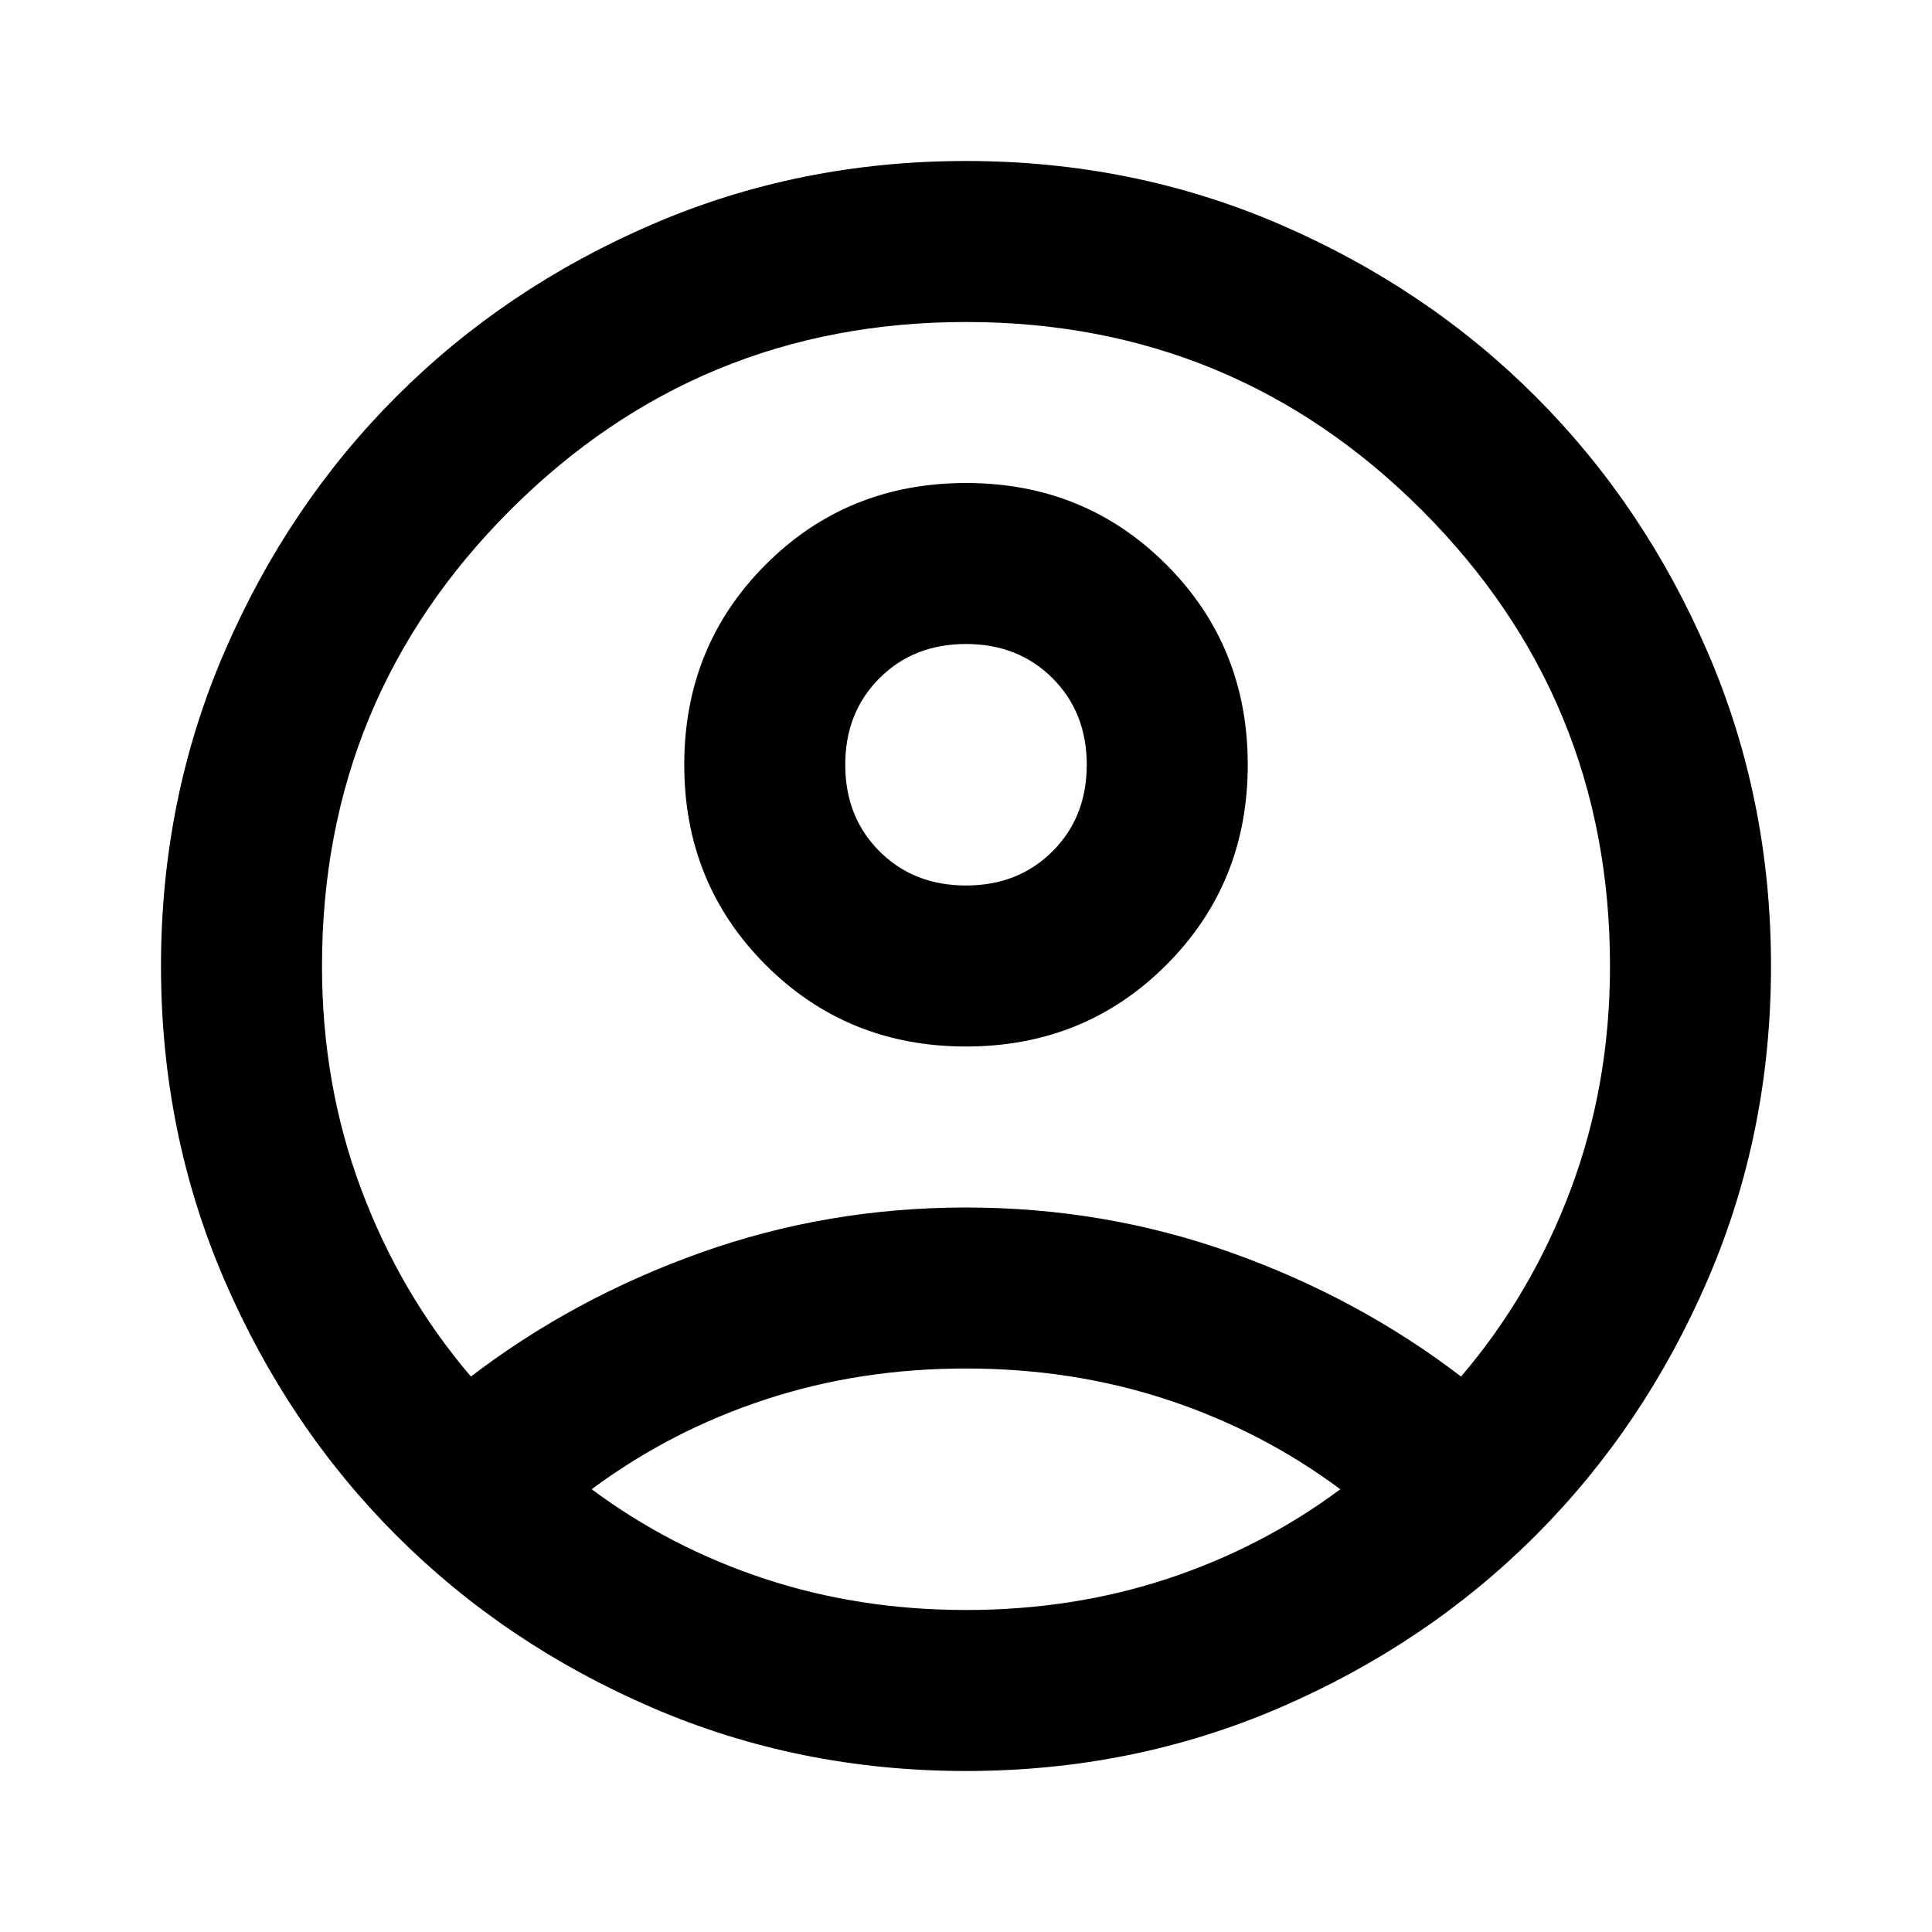
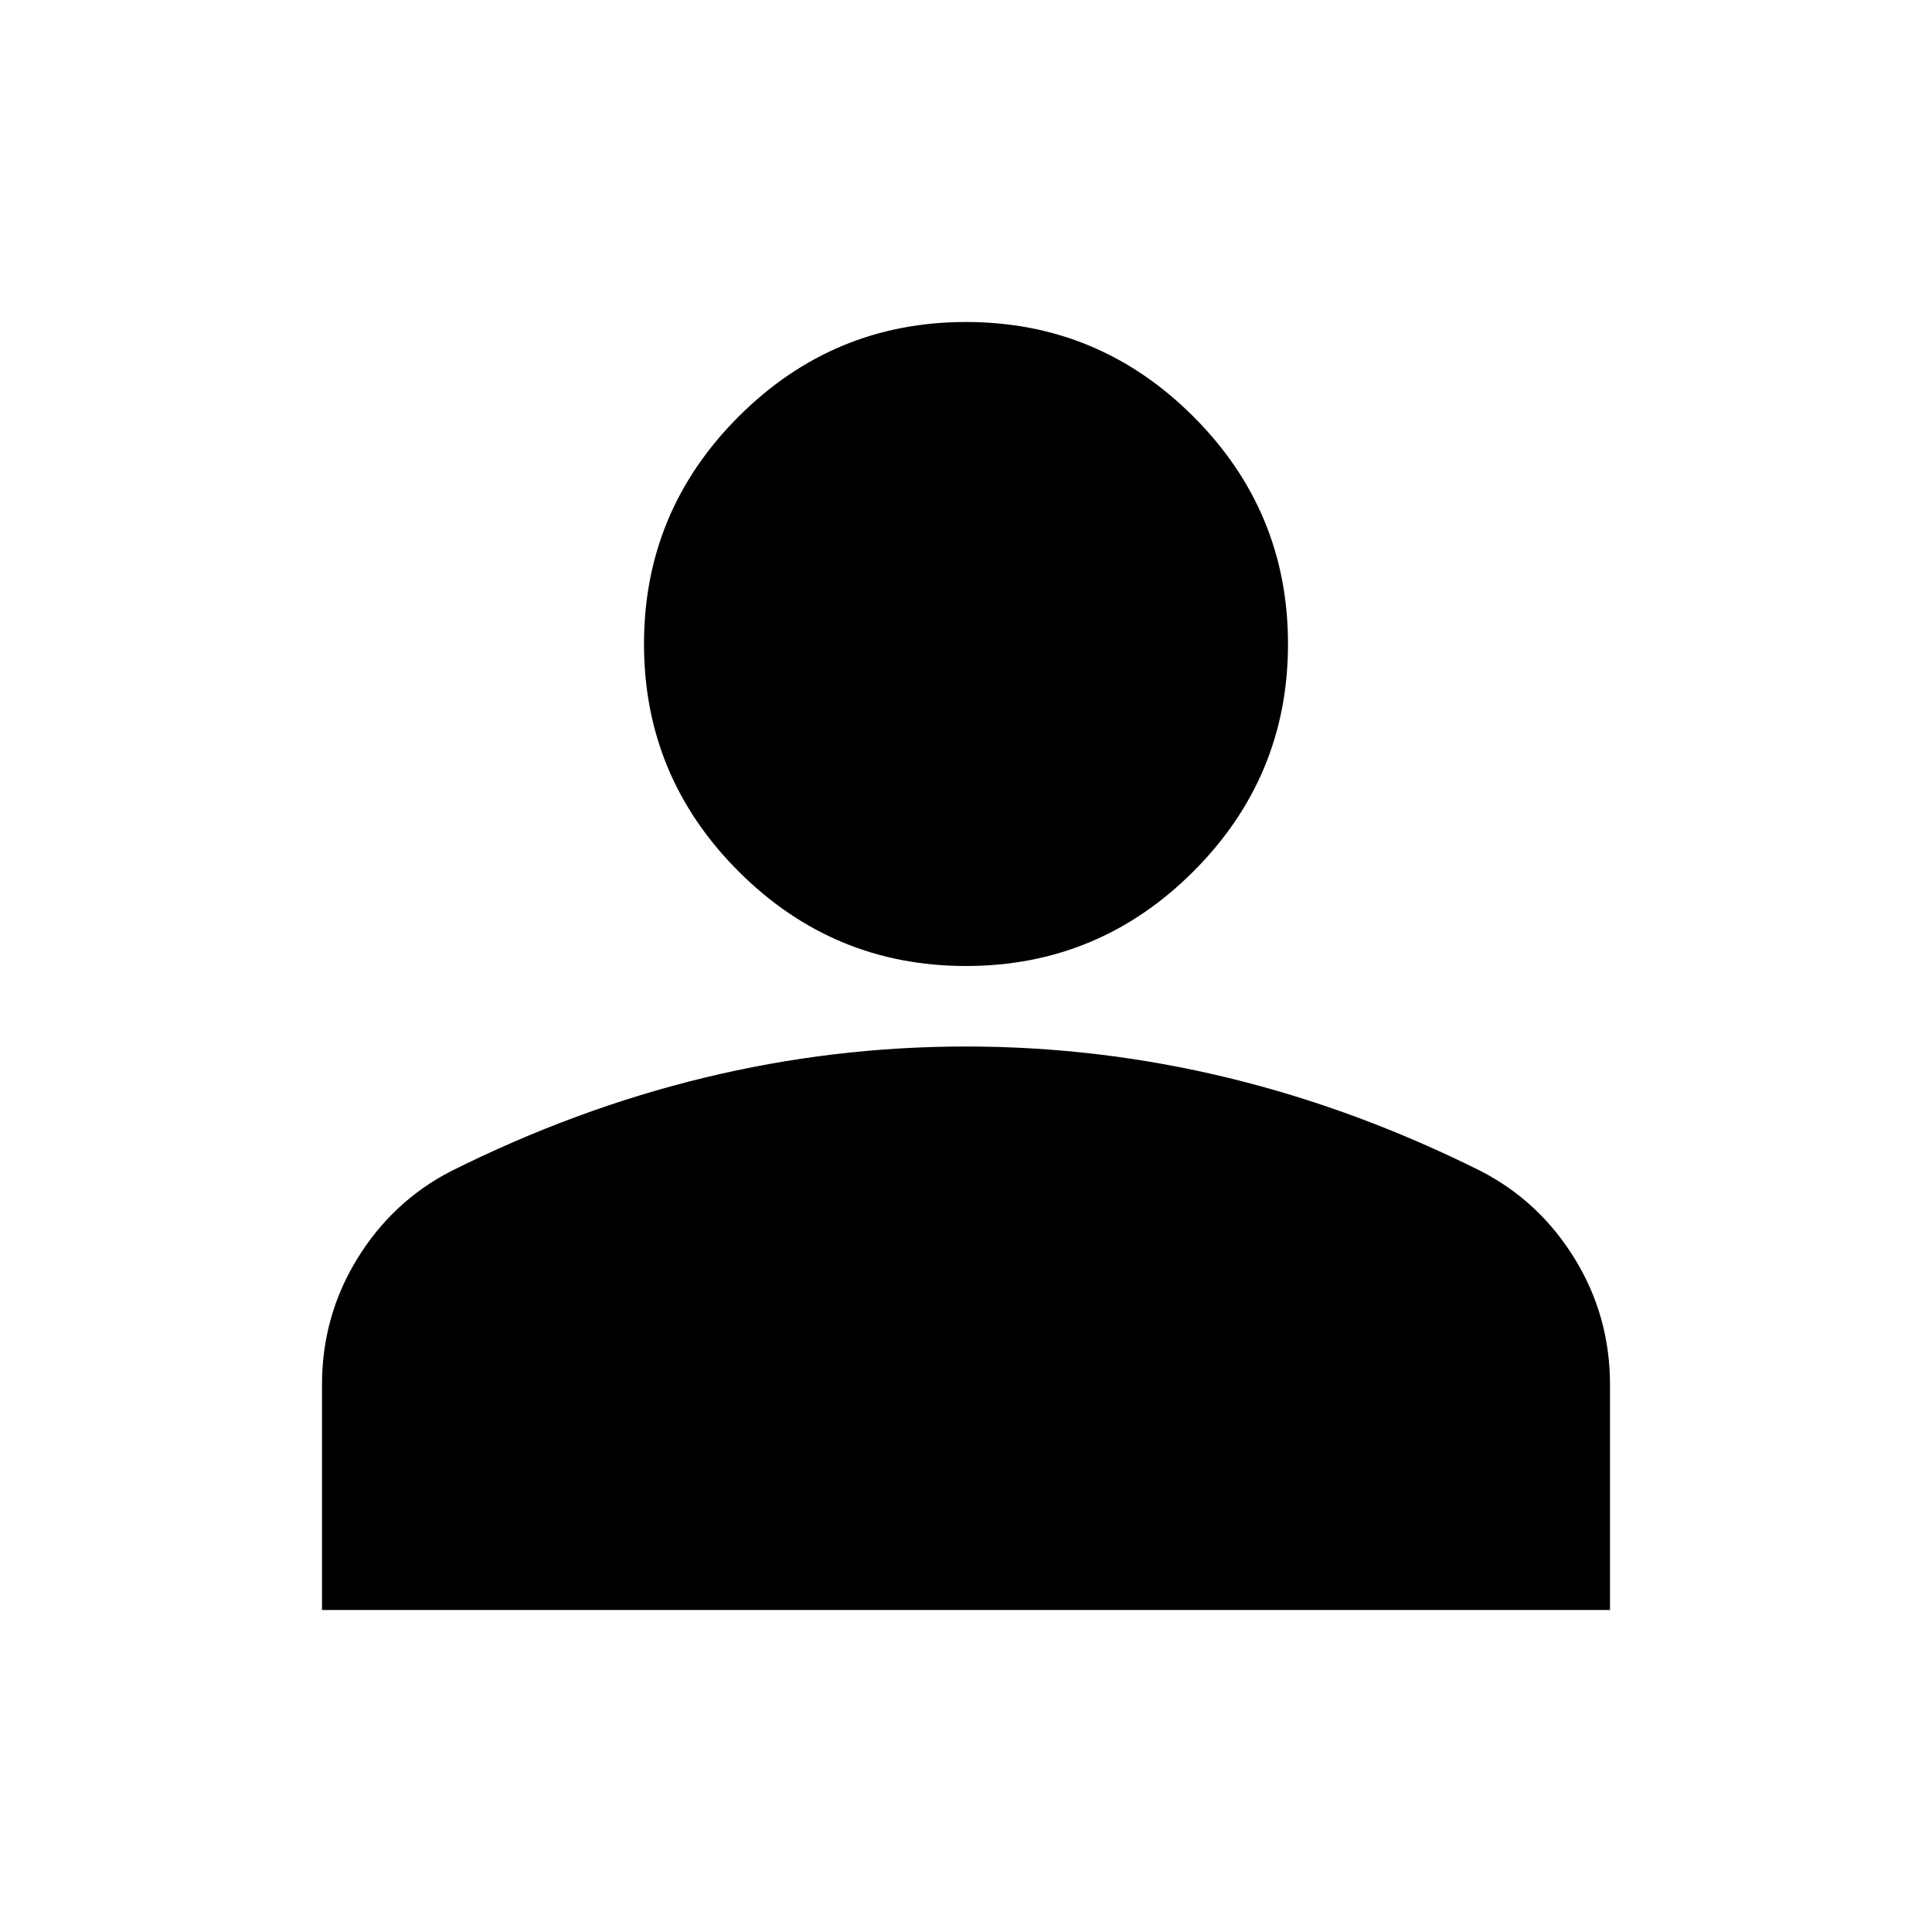
<svg xmlns="http://www.w3.org/2000/svg" height="24" viewBox="0 -960 960 960" width="24">
-   <path d="M234-276q51-39 114-61.5T480-360q69 0 132 22.5T726-276q35-41 54.5-93T800-480q0-133-93.5-226.5T480-800q-133 0-226.5 93.5T160-480q0 59 19.5 111t54.5 93Zm246-164q-59 0-99.5-40.5T340-580q0-59 40.5-99.5T480-720q59 0 99.5 40.5T620-580q0 59-40.5 99.5T480-440Zm0 360q-83 0-156-31.5T197-197q-54-54-85.5-127T80-480q0-83 31.5-156T197-763q54-54 127-85.5T480-880q83 0 156 31.5T763-763q54 54 85.5 127T880-480q0 83-31.5 156T763-197q-54 54-127 85.5T480-80Zm0-80q53 0 100-15.5t86-44.5q-39-29-86-44.5T480-280q-53 0-100 15.5T294-220q39 29 86 44.5T480-160Zm0-360q26 0 43-17t17-43q0-26-17-43t-43-17q-26 0-43 17t-17 43q0 26 17 43t43 17Zm0-60Zm0 360Z" />
+   <path d="M480-480q-66 0-113-47t-47-113q0-66 47-113t113-47q66 0 113 47t47 113q0 66-47 113t-113 47ZM160-160v-112q0-34 17.5-62.5T224-378q62-31 126-46.5T480-440q66 0 130 15.5T736-378q29 15 46.5 43.5T800-272v112H160Z" />
</svg>
